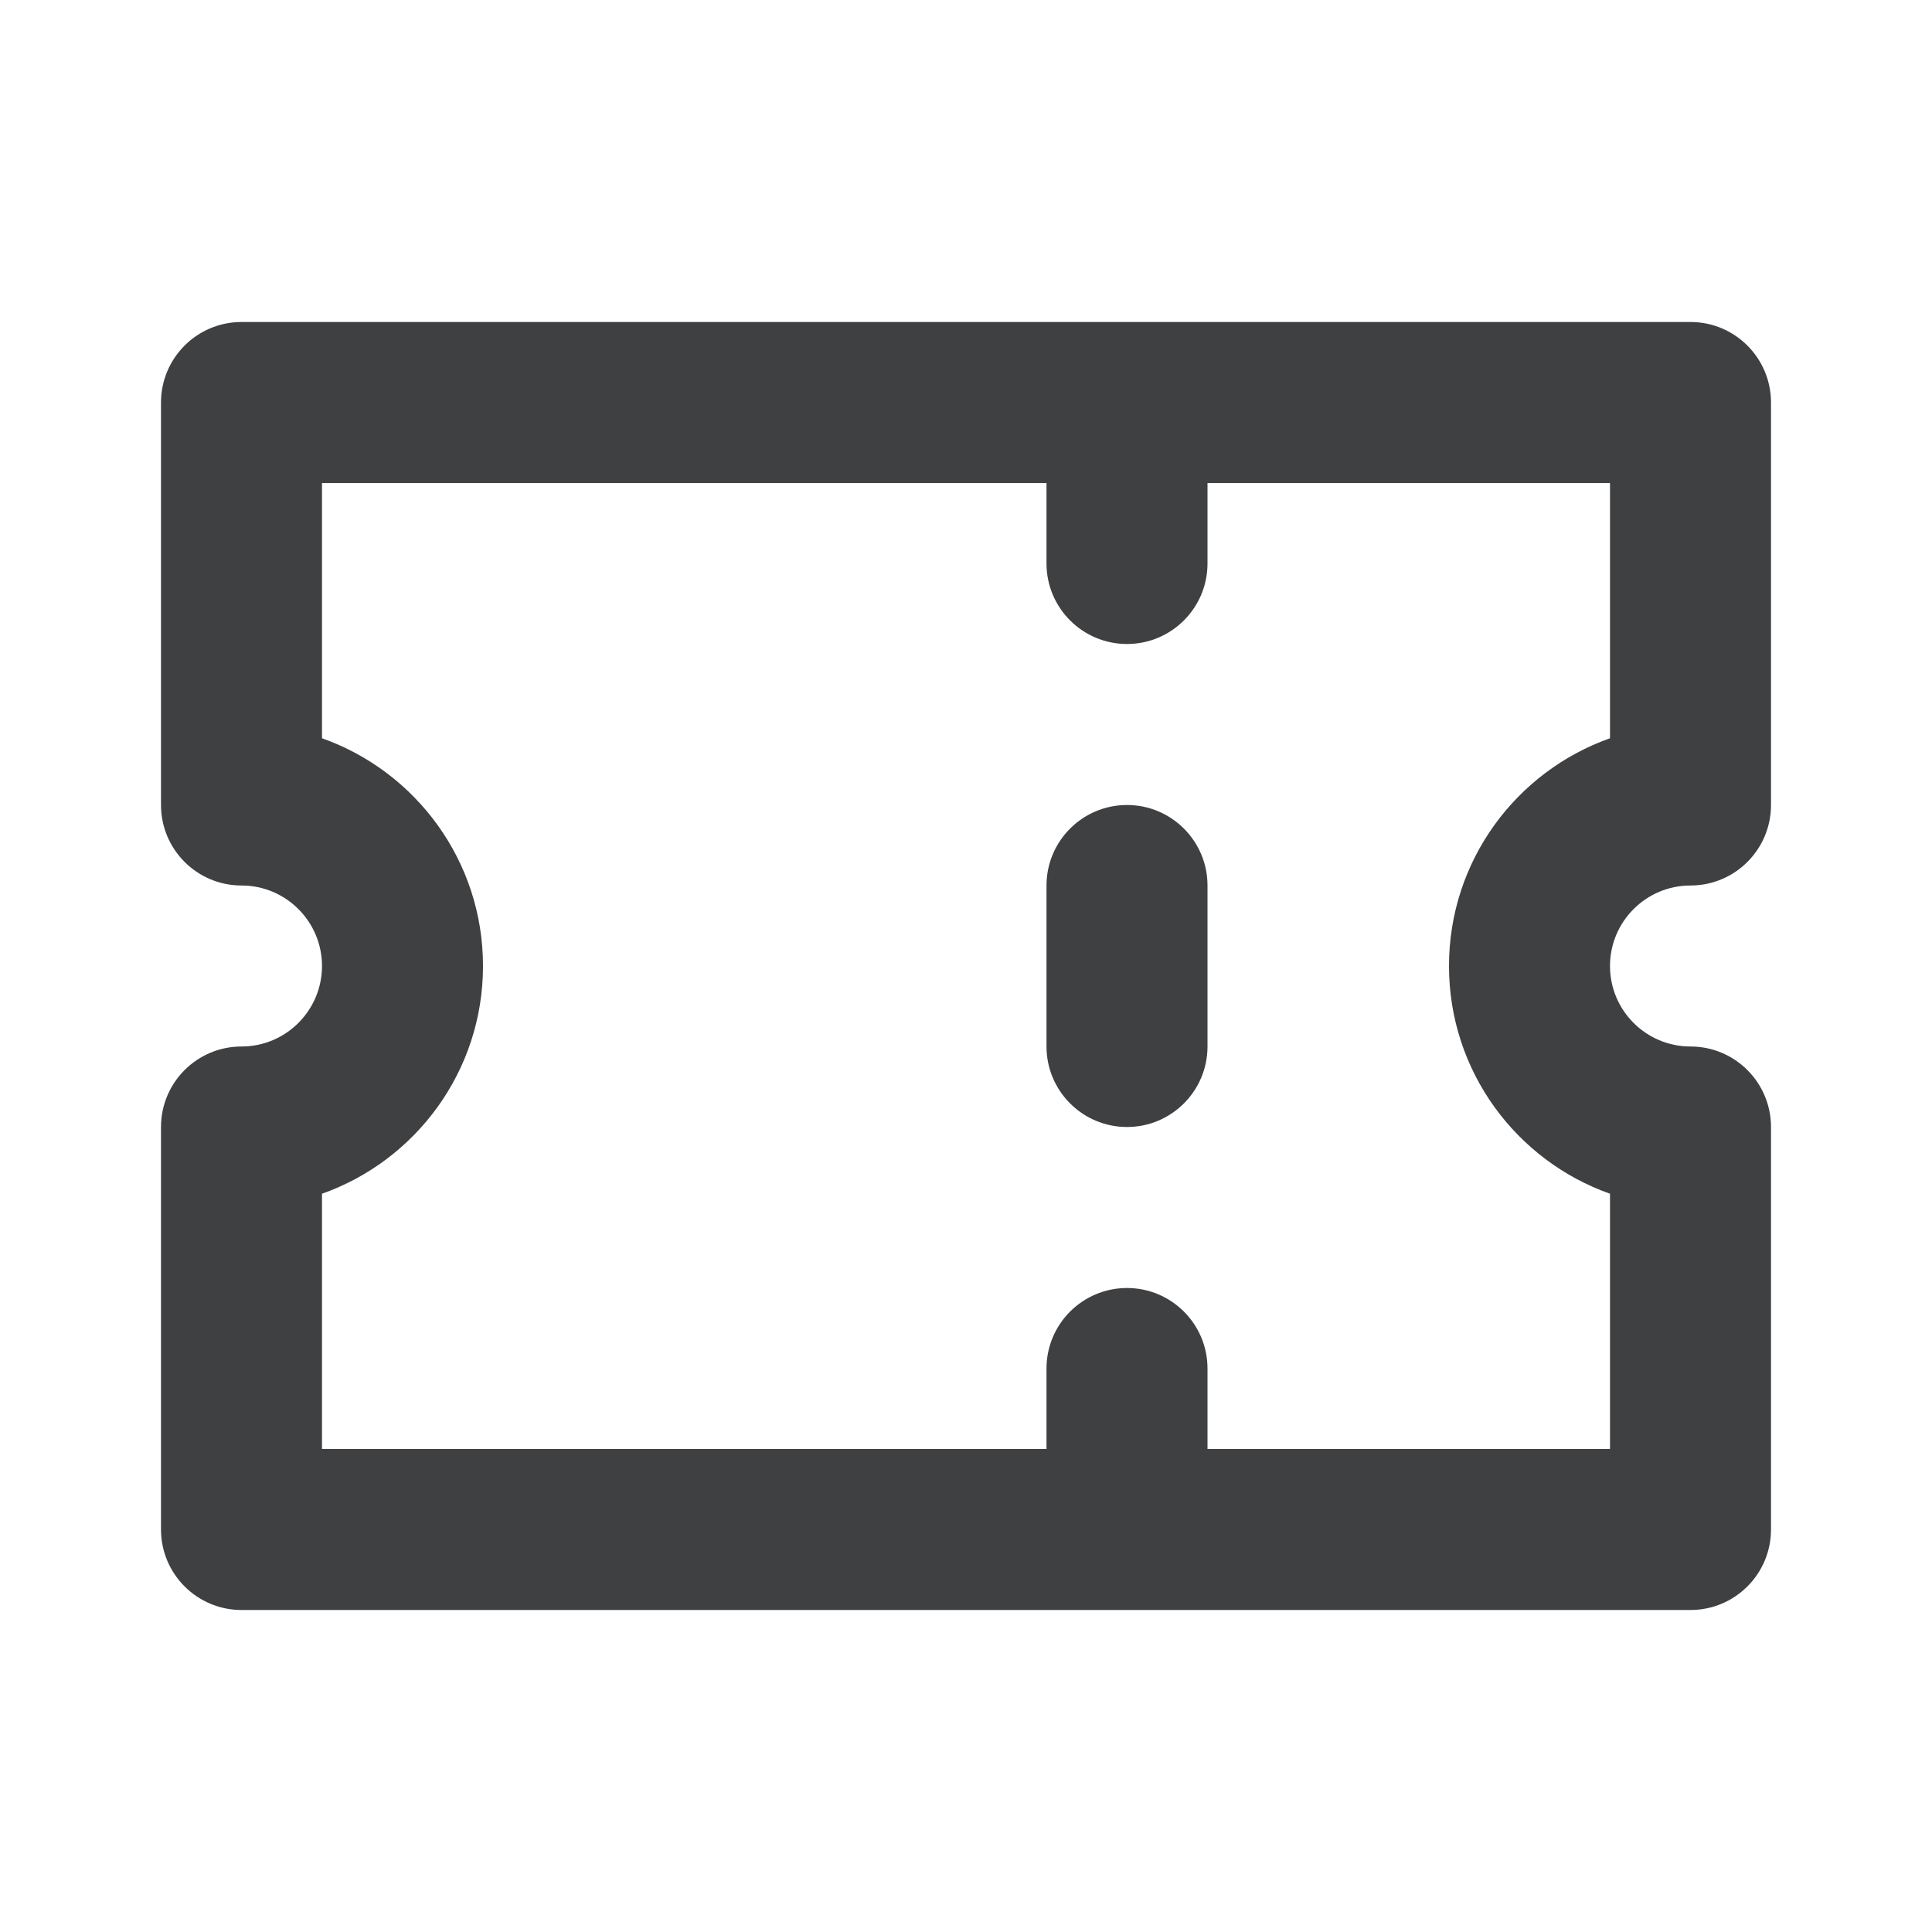
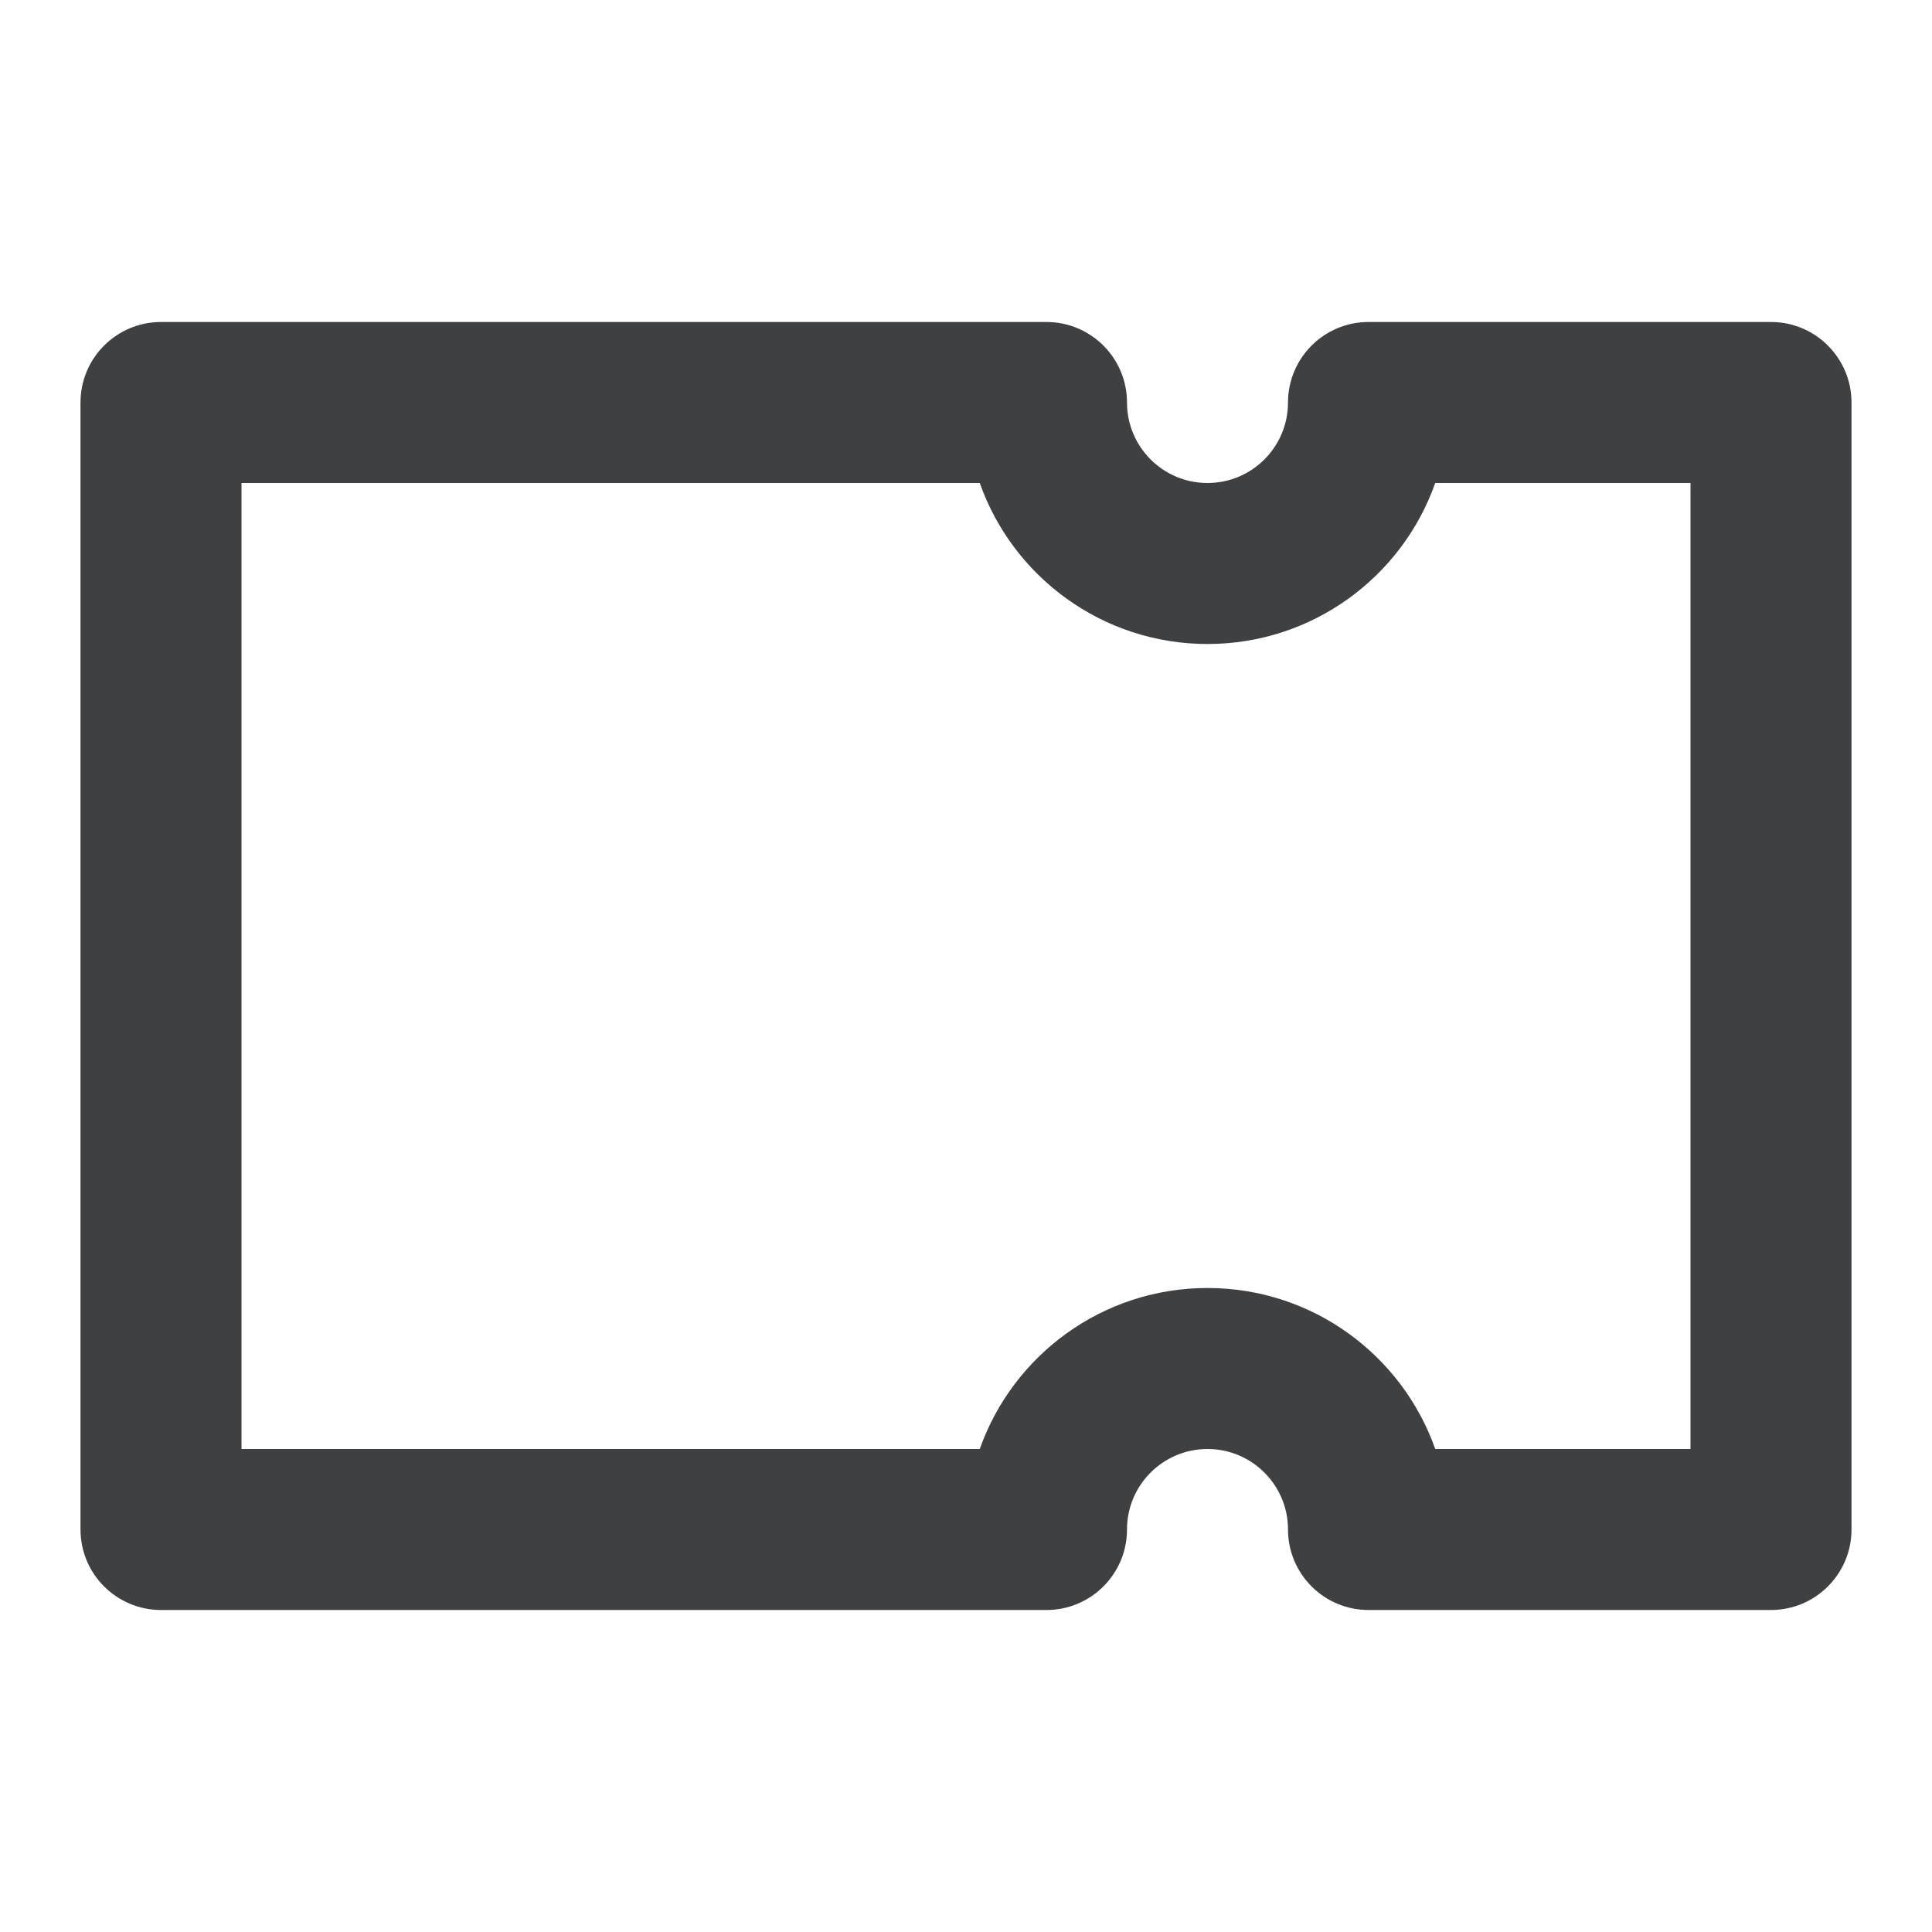
- <svg xmlns="http://www.w3.org/2000/svg" width="24" height="24" viewBox="0 0 24 24">
-   <path fill="#3E4042" fill-rule="evenodd" d="M15,18 L20,18 L20,14.829 C18.835,14.417 18,13.306 18,12 C18,10.694 18.835,9.583 20,9.171 L20,6 L15,6 L15,7 C15,7.552 14.552,8 14,8 C13.448,8 13,7.552 13,7 L13,6 L4,6 L4,9.171 C5.165,9.583 6,10.694 6,12 C6,13.306 5.165,14.417 4,14.829 L4,18 L13,18 L13,17 C13,16.448 13.448,16 14,16 C14.552,16 15,16.448 15,17 L15,18 Z M2,10 L2,5 C2,4.448 2.448,4 3,4 L21,4 C21.552,4 22,4.448 22,5 L22,10 C22,10.552 21.552,11 21,11 C20.448,11 20,11.448 20,12 C20,12.552 20.448,13 21,13 C21.552,13 22,13.448 22,14 L22,19 C22,19.552 21.552,20 21,20 L3,20 C2.448,20 2,19.552 2,19 L2,14 C2,13.448 2.448,13 3,13 C3.552,13 4,12.552 4,12 C4,11.448 3.552,11 3,11 C2.448,11 2,10.552 2,10 Z M14,10 C14.552,10 15,10.448 15,11 L15,13 C15,13.552 14.552,14 14,14 C13.448,14 13,13.552 13,13 L13,11 C13,10.448 13.448,10 14,10 Z" />
+ <svg xmlns="http://www.w3.org/2000/svg" width="24" height="24" viewBox="0 0 24 24" fill="none">
+   <path fill-rule="evenodd" clip-rule="evenodd" d="M1 5C1 4.448 1.448 4 2 4H13C13.552 4 14 4.448 14 5C14 5.552 14.448 6 15 6C15.552 6 16 5.552 16 5C16 4.448 16.448 4 17 4H22C22.552 4 23 4.448 23 5V19C23 19.552 22.552 20 22 20H17C16.448 20 16 19.552 16 19C16 18.448 15.552 18 15 18C14.448 18 14 18.448 14 19C14 19.552 13.552 20 13 20H2C1.448 20 1 19.552 1 19V5ZM3 6V18H12.171C12.582 16.835 13.694 16 15 16C16.306 16 17.418 16.835 17.829 18H21V6H17.829C17.418 7.165 16.306 8 15 8C13.694 8 12.582 7.165 12.171 6H3Z" fill="#3E4042" />
</svg>
